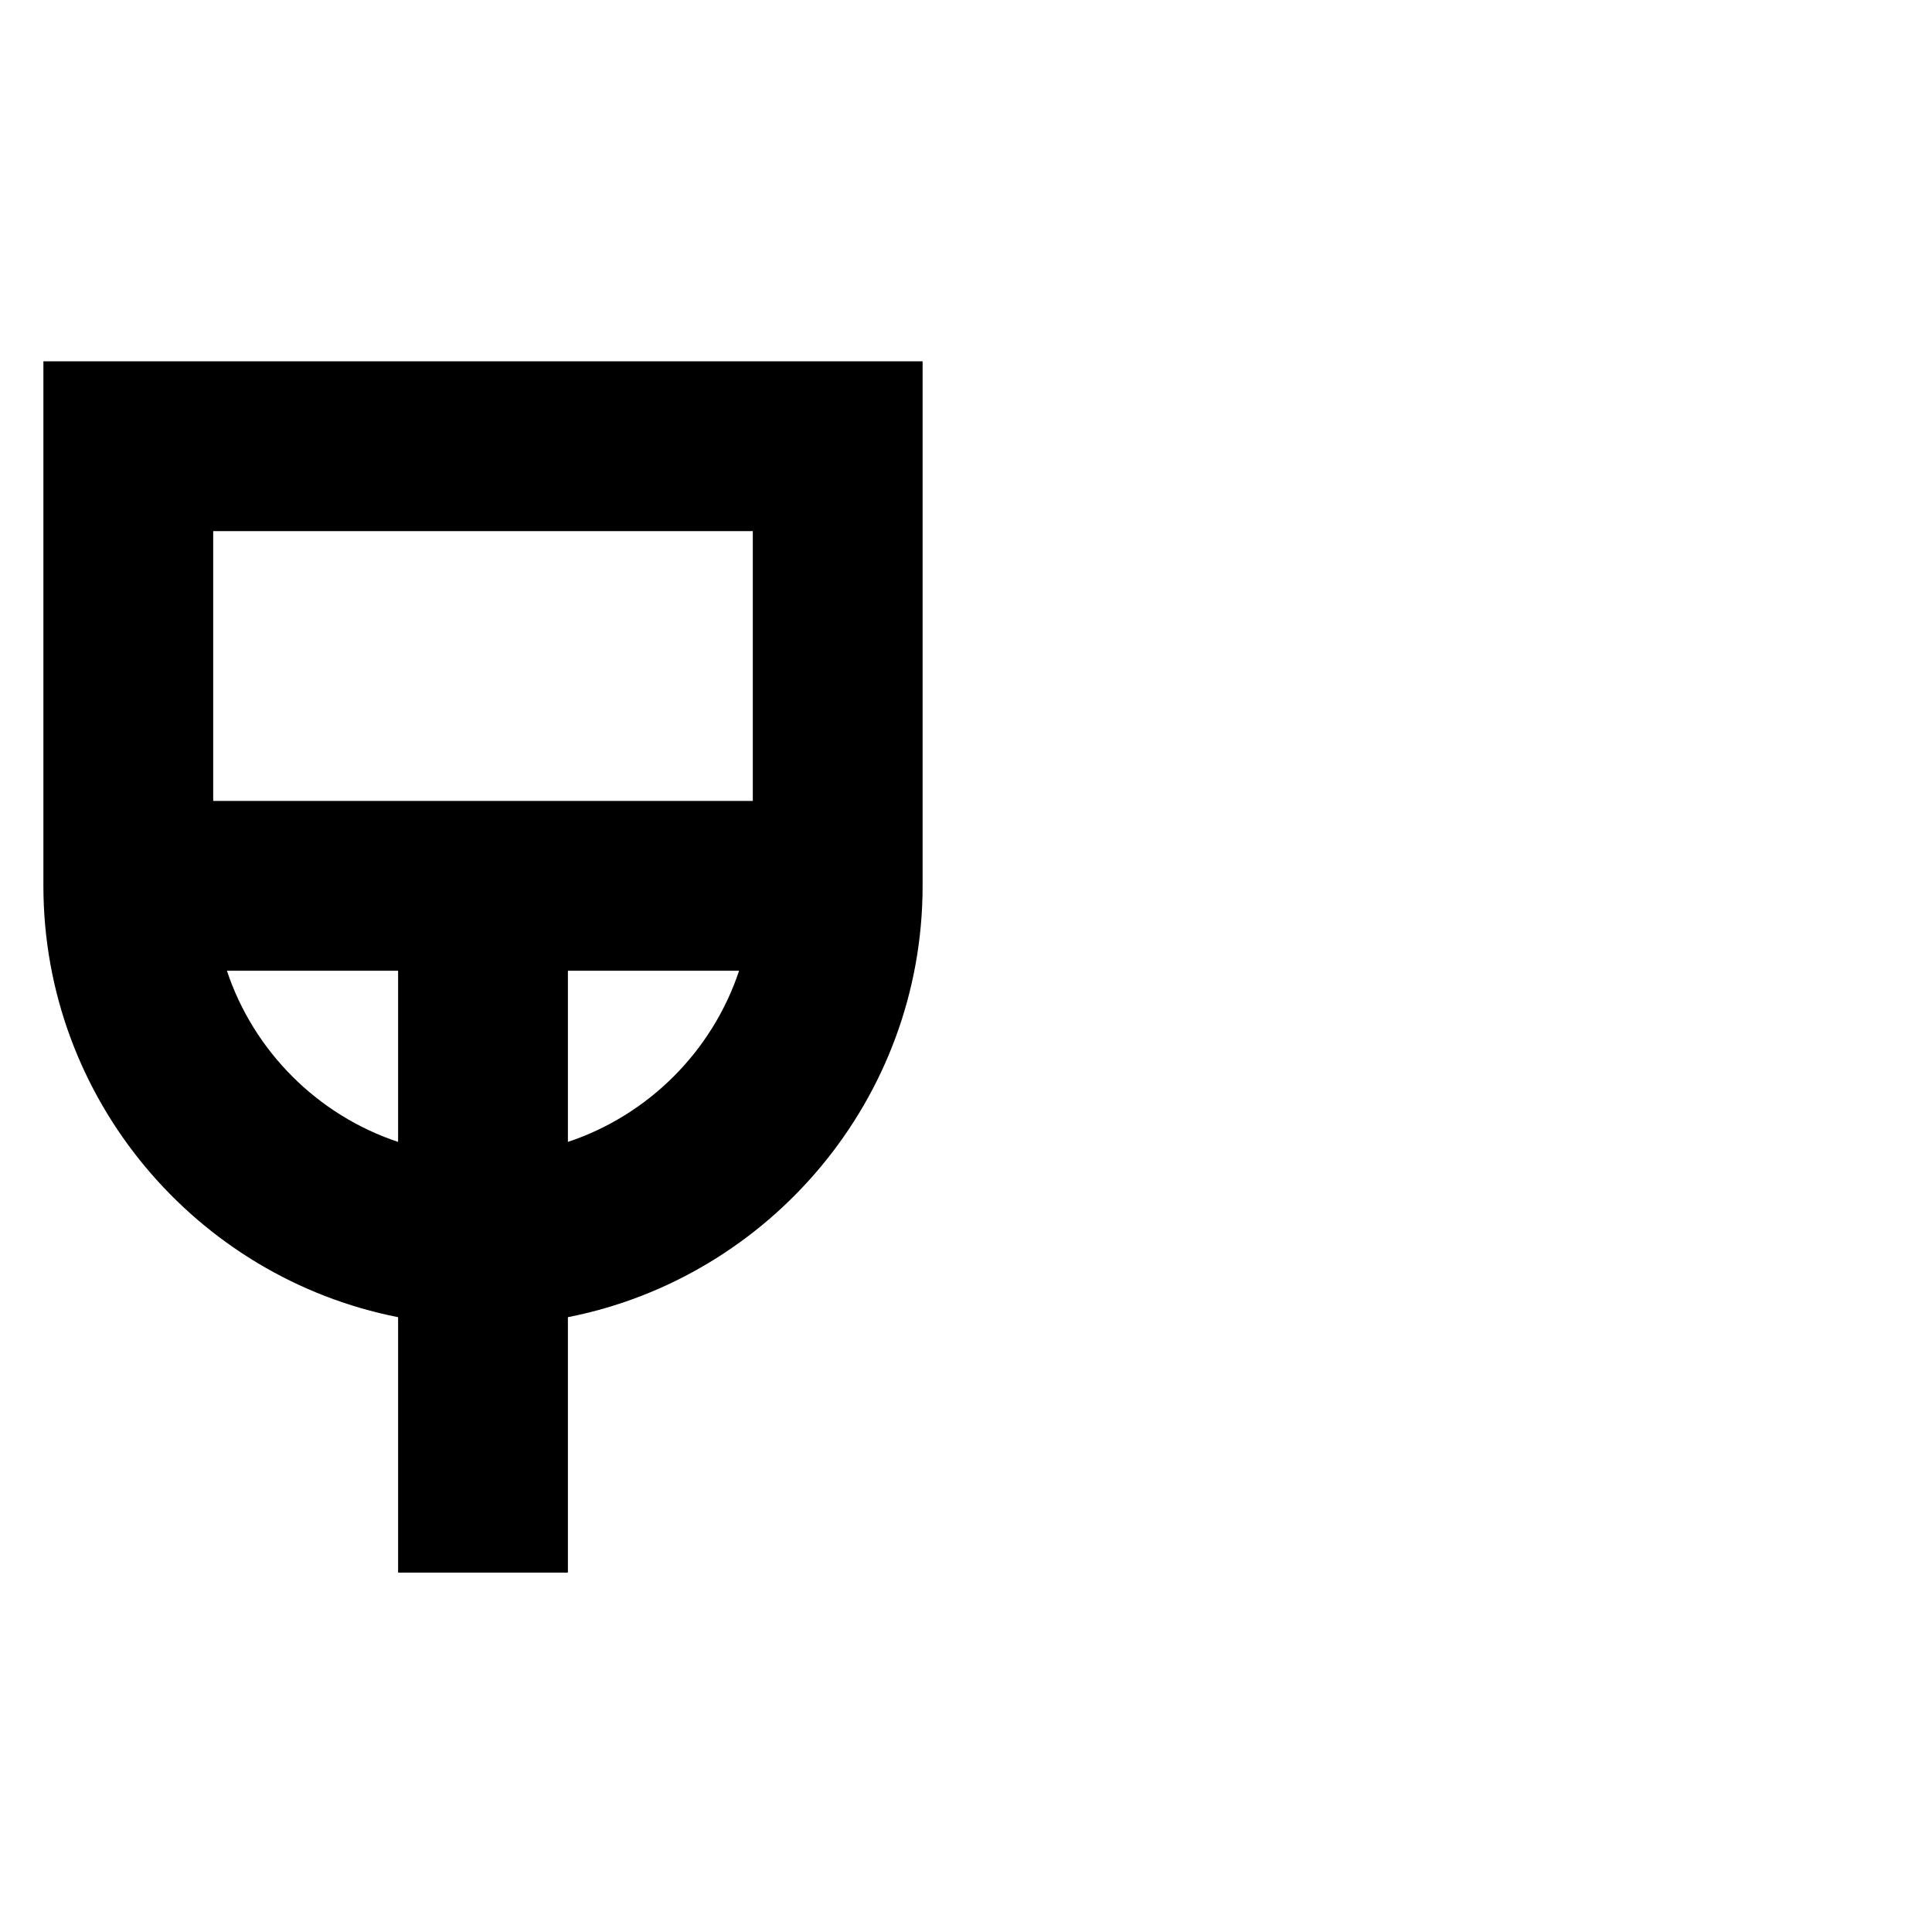
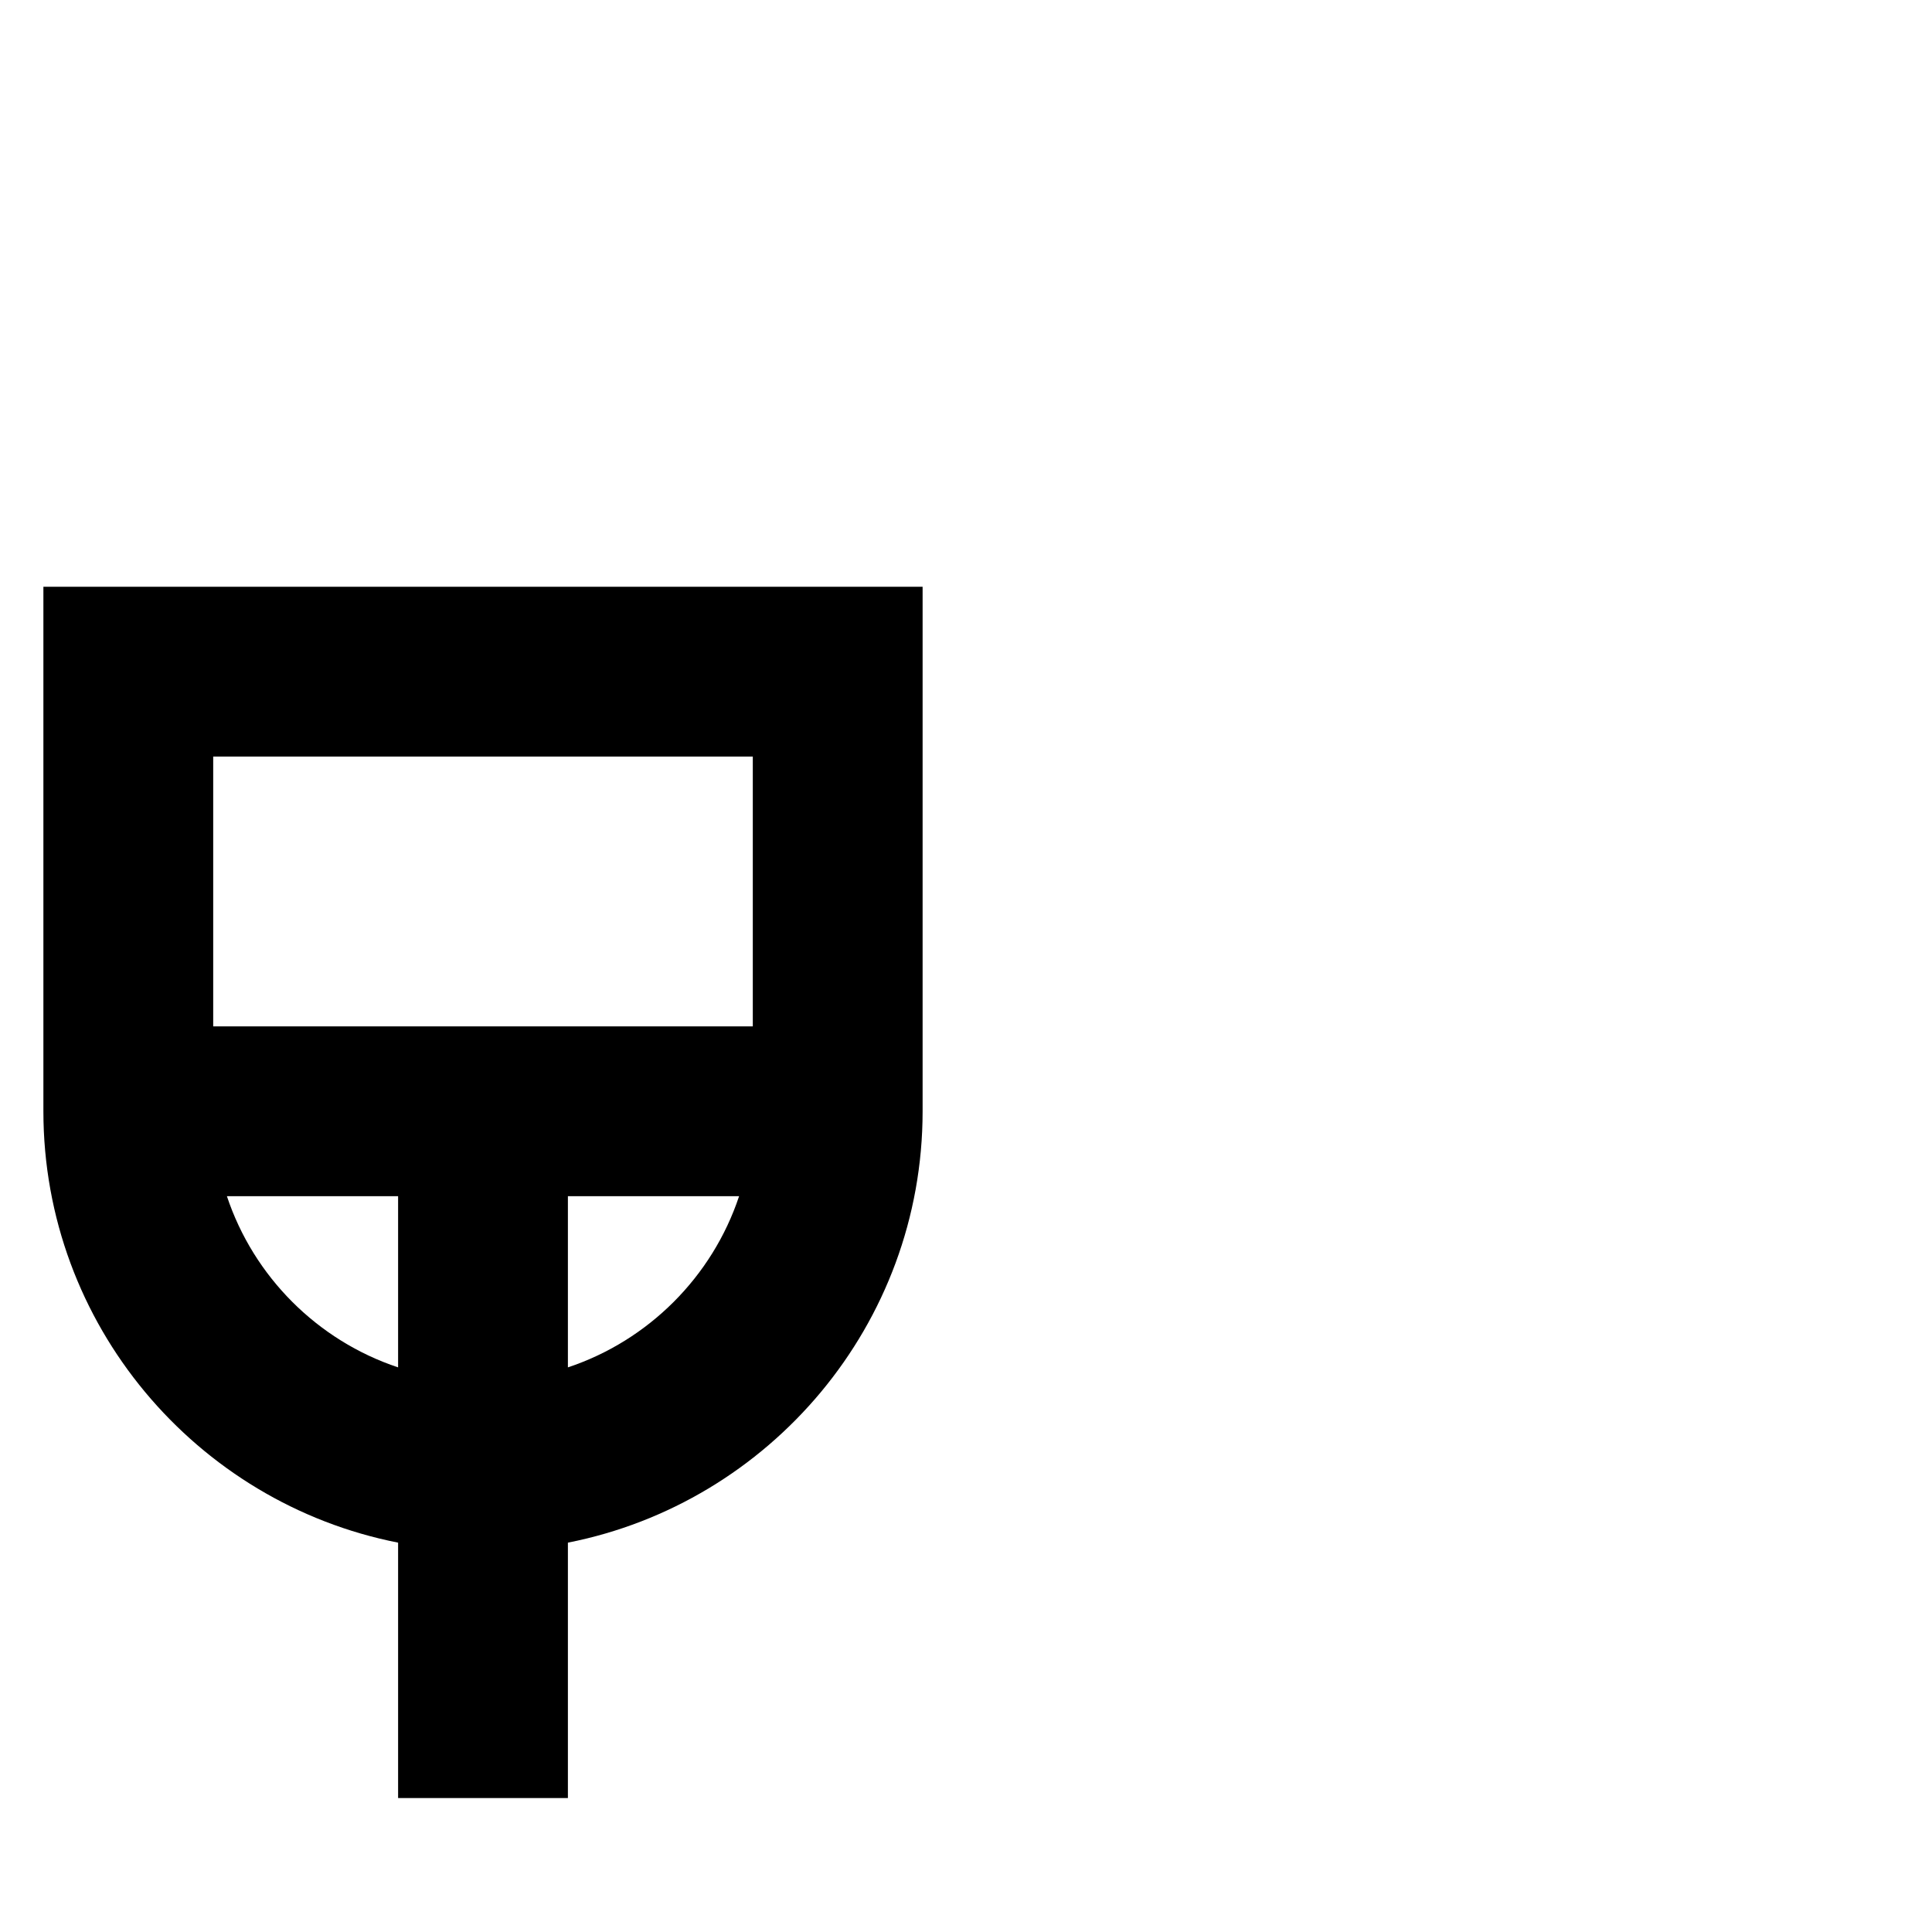
<svg xmlns="http://www.w3.org/2000/svg" width="2048" height="2048">
-   <path id="path1" fill="#000000" stroke="none" d="M 46 383 L 46 849 L 46 939 C 46 1165.032 208.065 1354.174 422 1396.264 L 422 1667 L 602 1667 L 602 1396.264 C 815.935 1354.174 978 1165.032 978 939 L 978 849 L 978 383 Z M 226 563 L 798 563 L 798 849 L 226 849 Z M 240.525 1029 L 422 1029 L 422 1210.475 C 336.615 1182.063 268.937 1114.388 240.525 1029 Z M 602 1029 L 783.475 1029 C 755.063 1114.388 687.385 1182.063 602 1210.475 Z" />
+   <path id="path1" fill="#000000" stroke="none" d="M 46 622 L 46 1088 L 46 1178 C 46 1404.032 208.065 1593.174 422 1635.264 L 422 1906 L 602 1906 L 602 1635.264 C 815.935 1593.174 978 1404.032 978 1178 L 978 1088 L 978 622 Z M 226 802 L 798 802 L 798 1088 L 226 1088 Z M 240.525 1268 L 422 1268 L 422 1449.475 C 336.615 1421.063 268.937 1353.388 240.525 1268 Z M 602 1268 L 783.475 1268 C 755.063 1353.388 687.385 1421.063 602 1449.475 Z" />
</svg>
